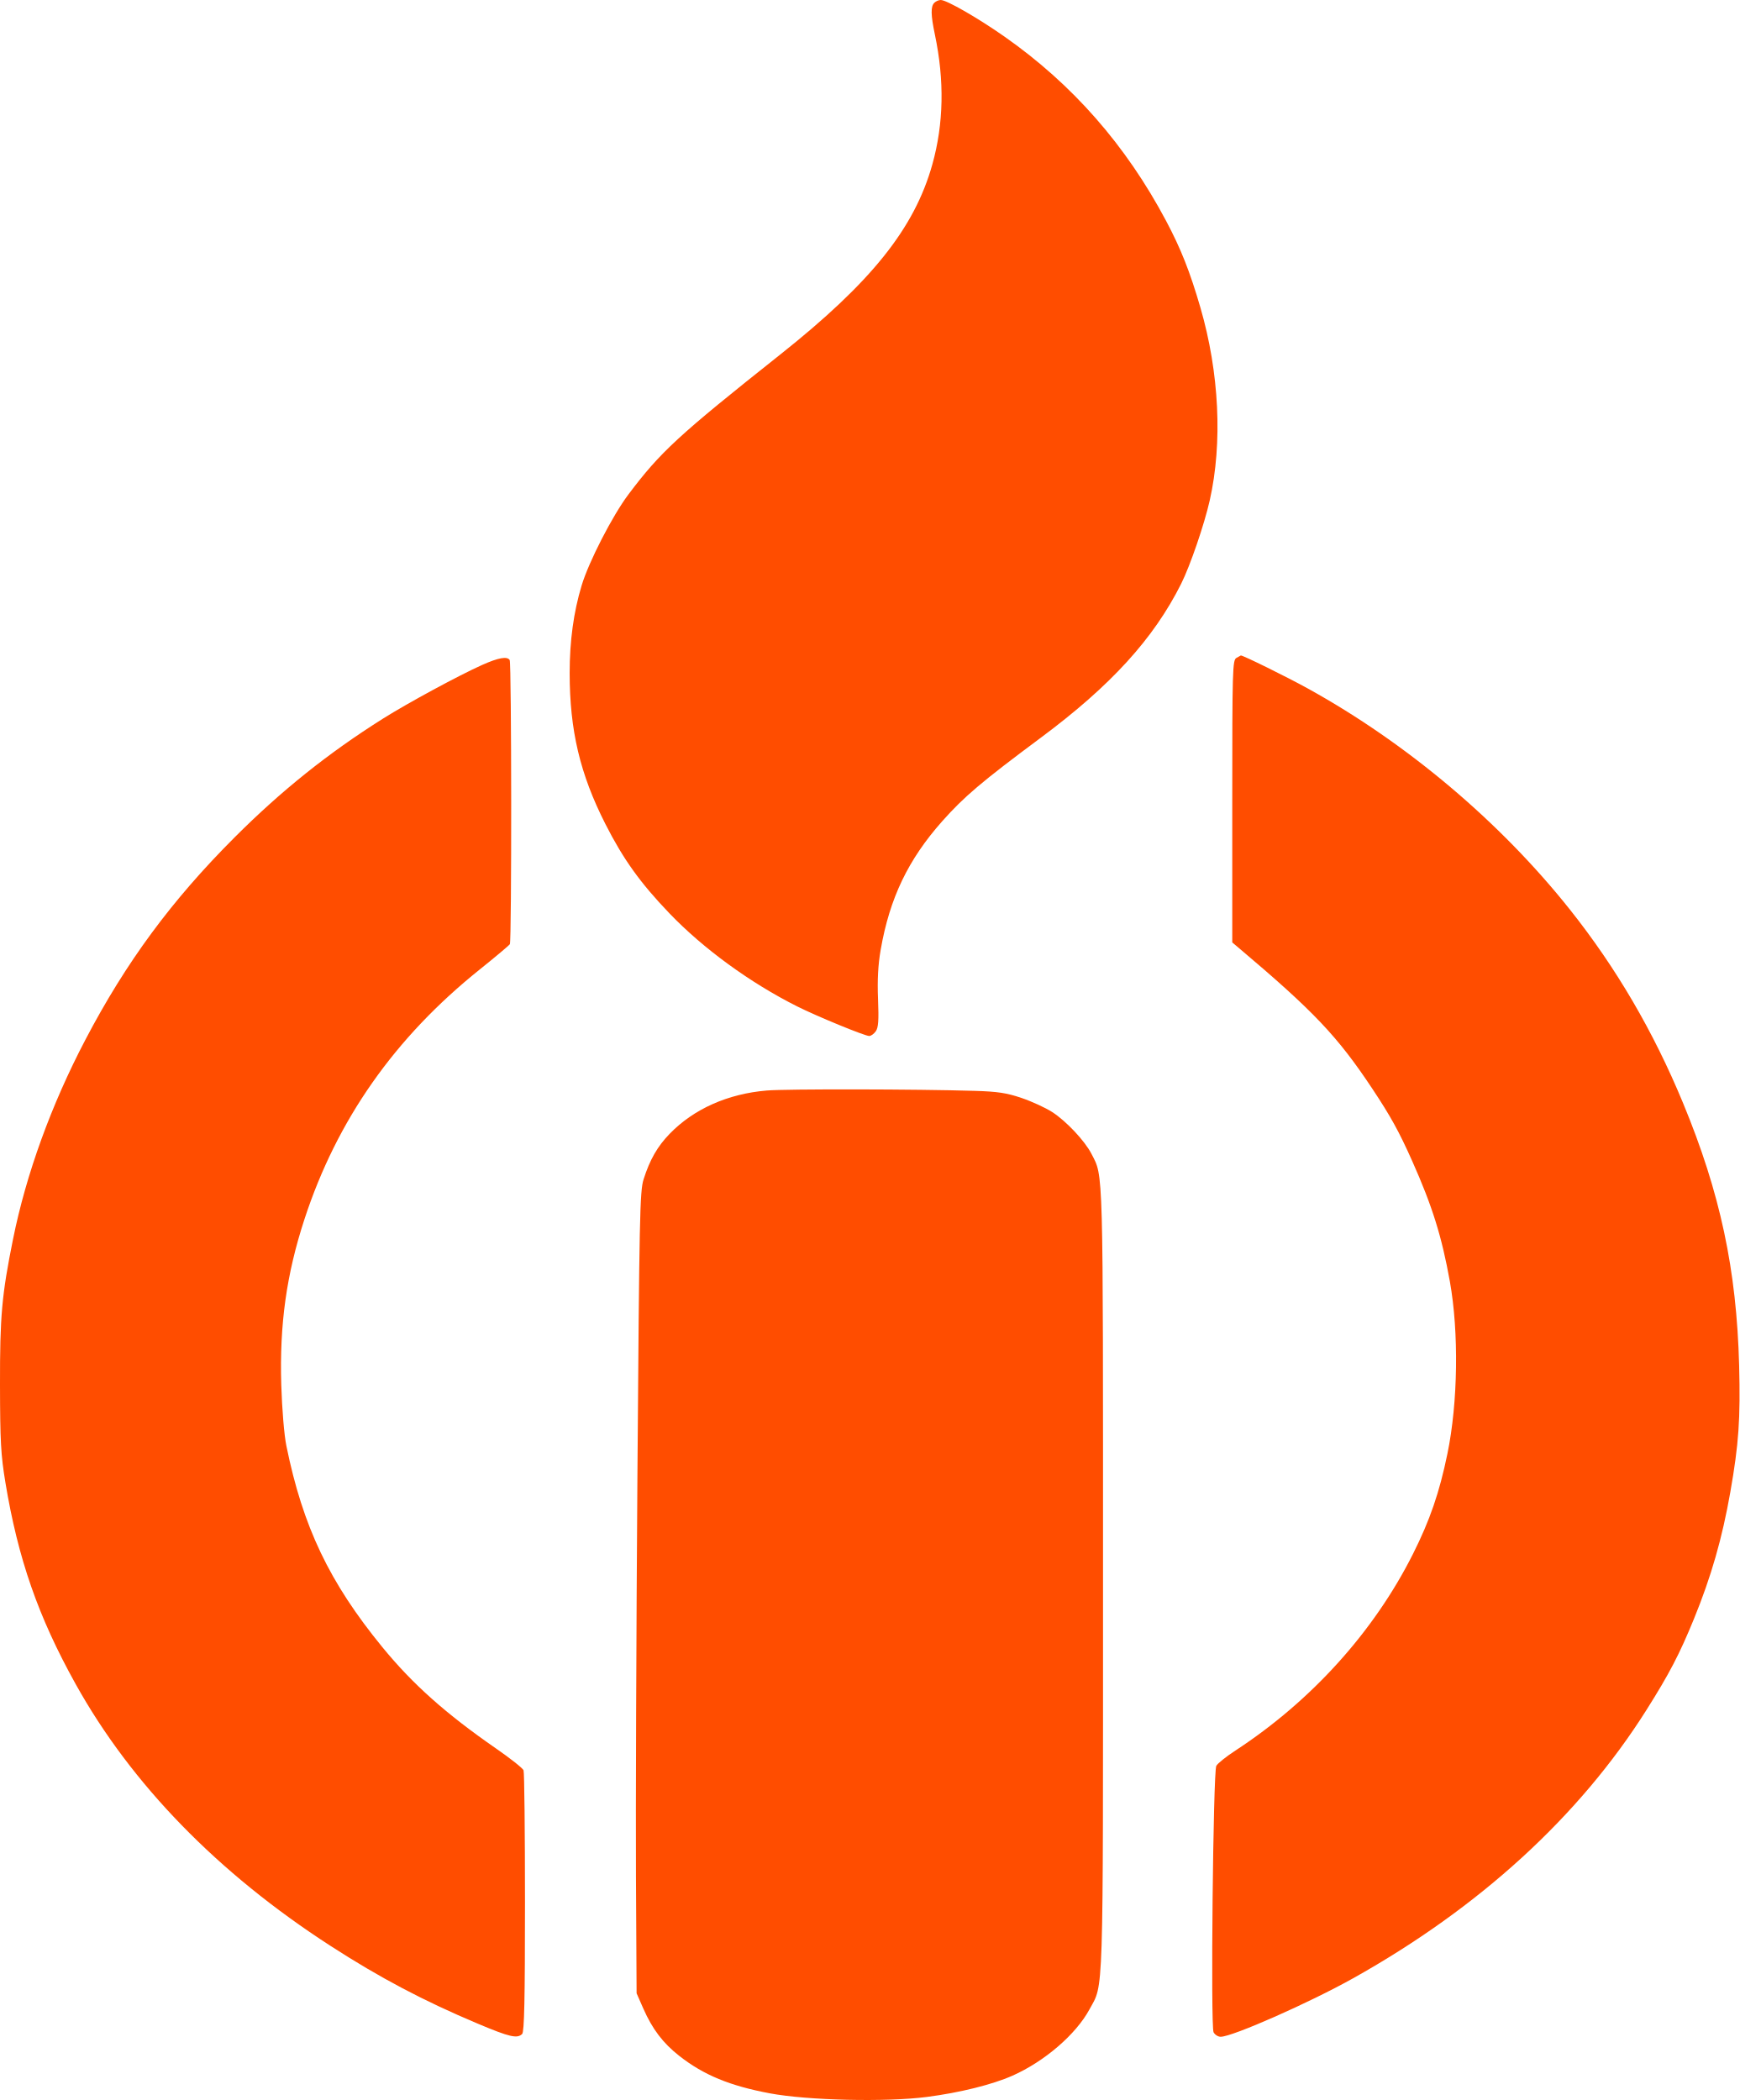
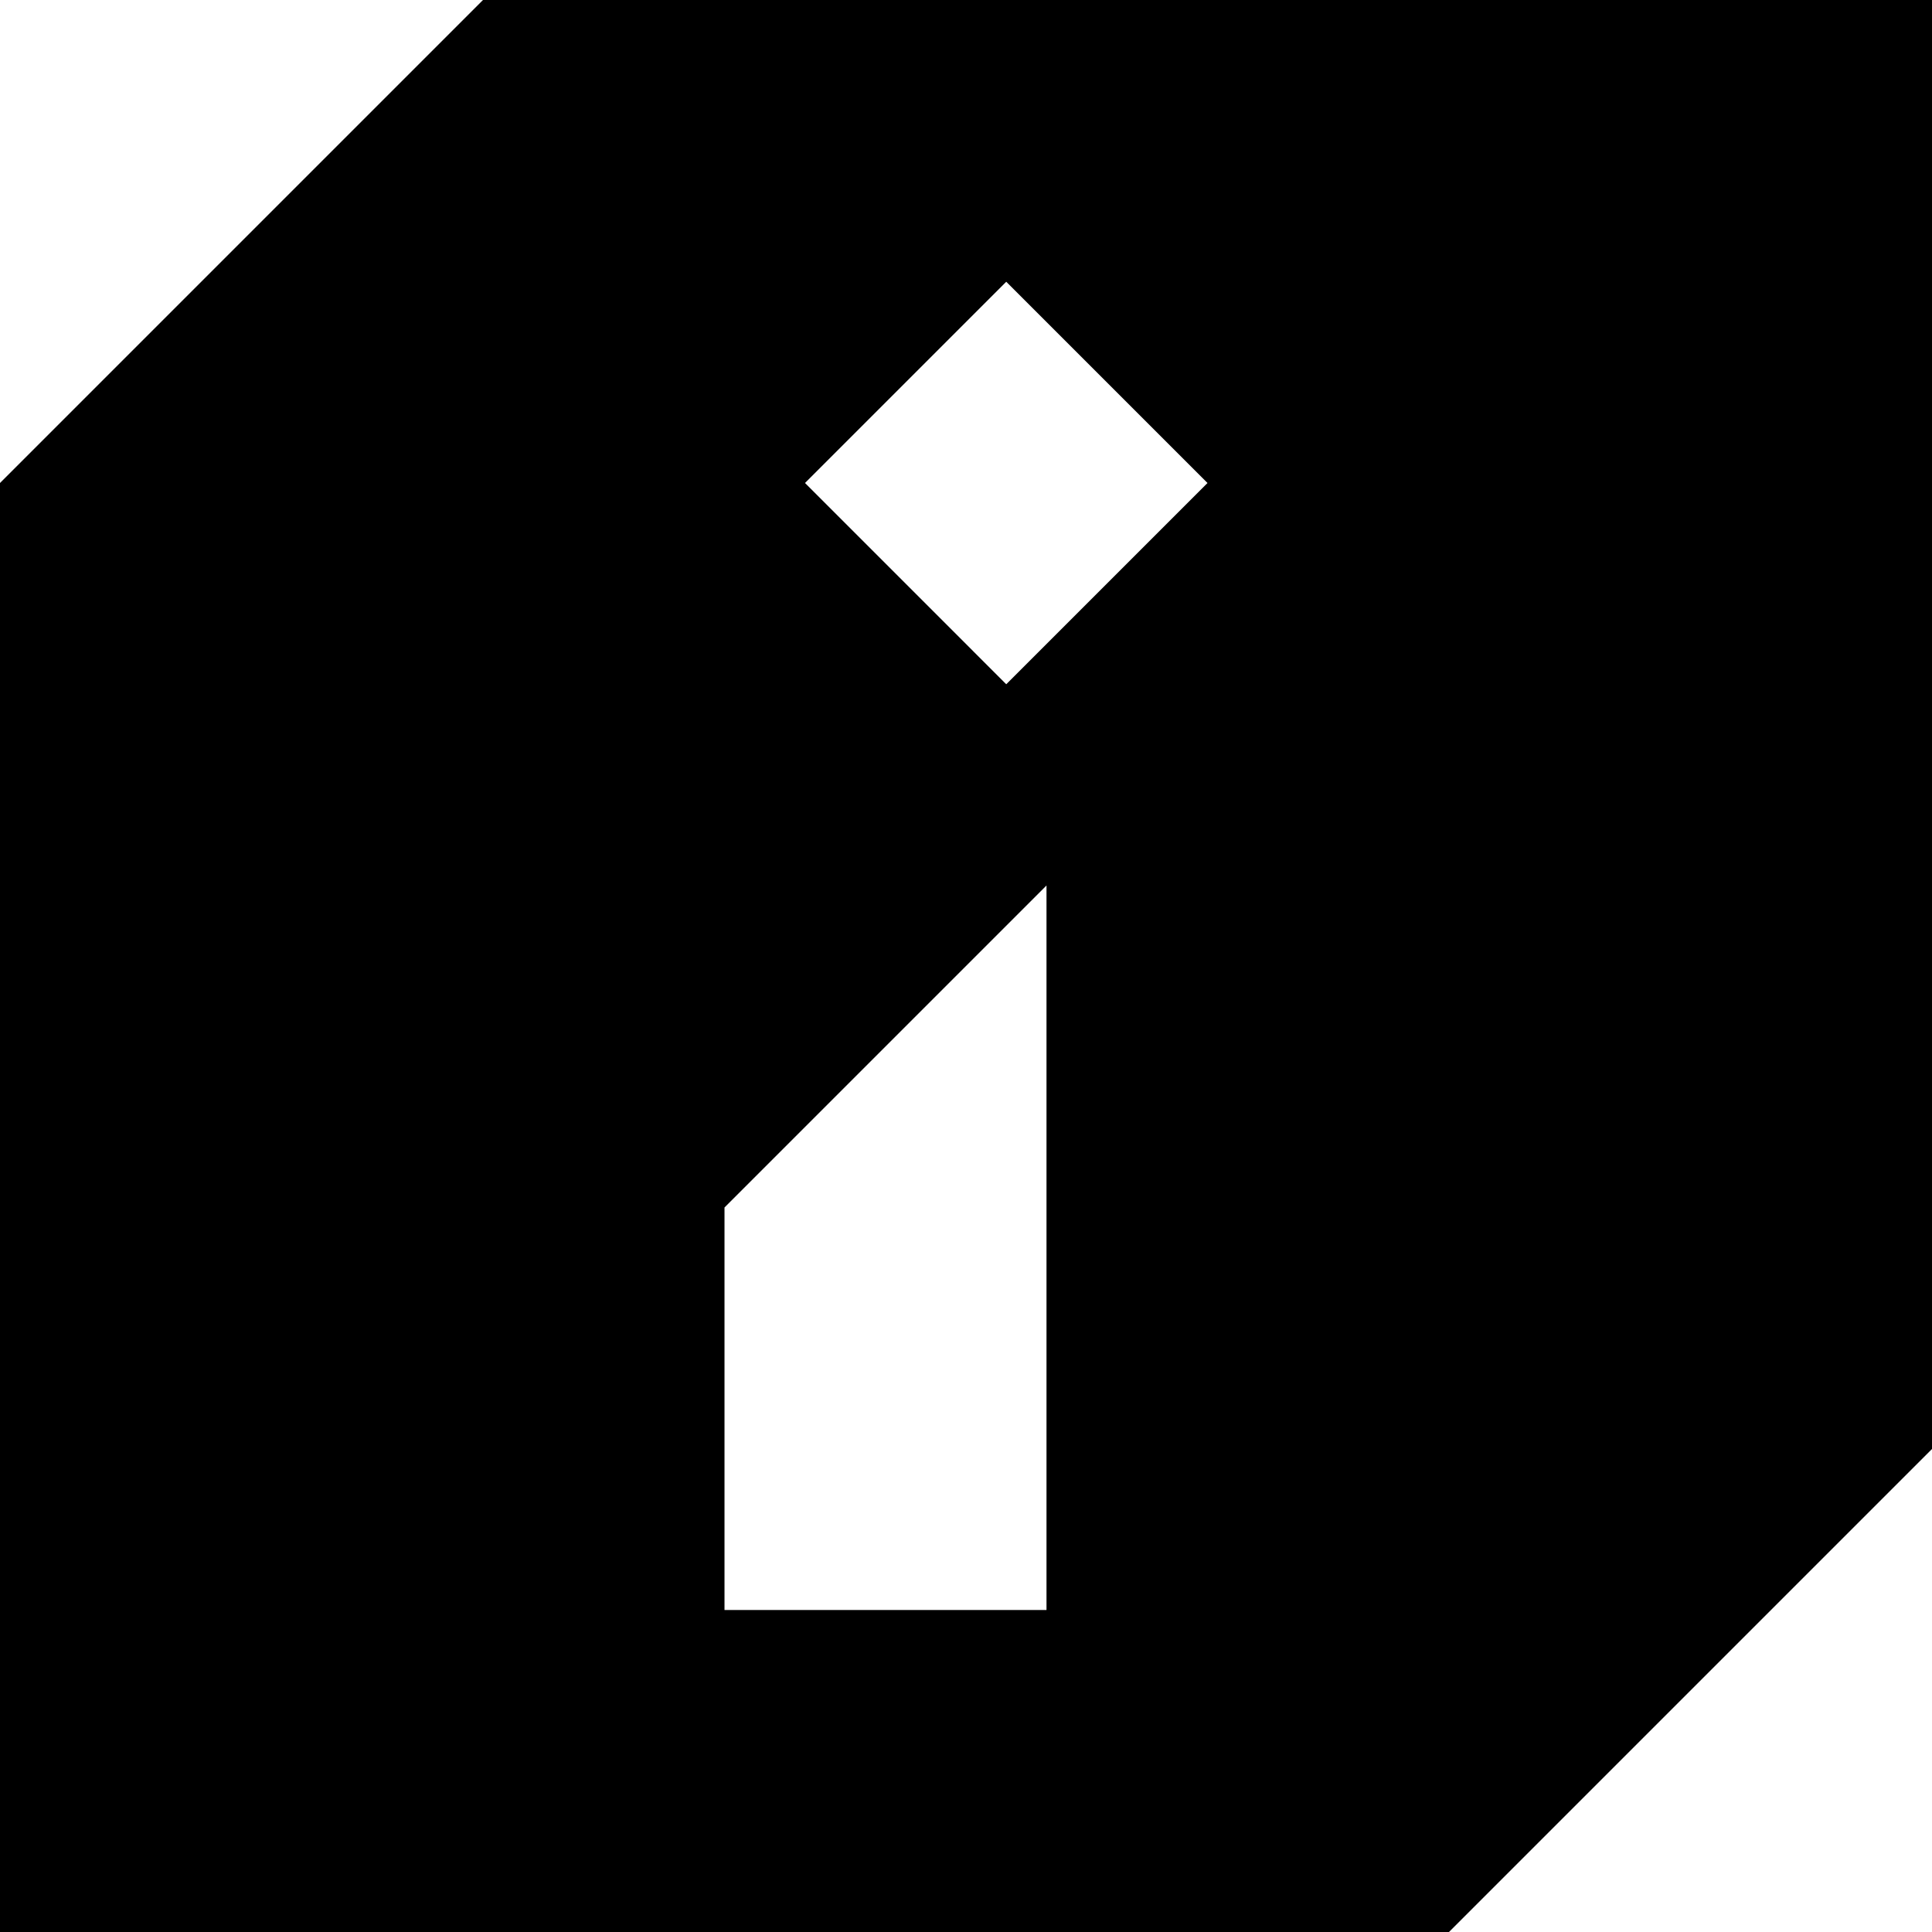
- <svg xmlns="http://www.w3.org/2000/svg" viewBox="0 0 82.819 100" role="img" aria-label="ignis">
-   <path fill="#FF4D00" fill-rule="evenodd" d="M 44.482 0.133 C 44.305 0.309, 44.313 0.712, 44.509 1.646 C 44.97 3.837, 44.93 5.892, 44.388 7.829 C 43.536 10.874, 41.481 13.442, 37.136 16.891 C 32.286 20.741, 31.438 21.523, 29.917 23.547 C 29.158 24.557, 28.032 26.749, 27.691 27.881 C 27.308 29.149, 27.121 30.522, 27.121 32.049 C 27.121 34.777, 27.614 36.859, 28.821 39.236 C 29.674 40.917, 30.478 42.039, 31.867 43.488 C 33.482 45.173, 35.709 46.797, 37.949 47.922 C 38.886 48.393, 41.173 49.333, 41.382 49.333 C 41.468 49.333, 41.609 49.231, 41.696 49.107 C 41.819 48.932, 41.843 48.585, 41.802 47.569 C 41.766 46.653, 41.804 45.944, 41.929 45.224 C 42.358 42.765, 43.234 40.936, 44.863 39.101 C 45.905 37.929, 46.738 37.223, 49.55 35.131 C 52.889 32.648, 54.922 30.417, 56.234 27.798 C 56.662 26.944, 57.336 24.978, 57.595 23.827 C 58.212 21.091, 58.049 17.741, 57.151 14.649 C 56.653 12.936, 56.223 11.848, 55.515 10.514 C 53.604 6.915, 51.061 4.015, 47.828 1.747 C 46.558 0.856, 45.073 0.003, 44.79 0 C 44.694 -0.001, 44.556 0.059, 44.482 0.133 M 58.863 31.331 C 58.68 31.437, 58.667 31.883, 58.667 38.161 L 58.667 44.878 58.975 45.138 C 62.553 48.16, 63.677 49.346, 65.339 51.85 C 66.207 53.157, 66.611 53.889, 67.235 55.29 C 68.189 57.43, 68.643 58.882, 69.027 61.023 C 69.46 63.44, 69.413 66.789, 68.911 69.223 C 68.529 71.076, 68.076 72.394, 67.269 74 C 65.409 77.702, 62.433 80.997, 58.815 83.361 C 58.373 83.649, 57.965 83.977, 57.907 84.089 C 57.756 84.382, 57.632 96.504, 57.777 96.775 C 57.84 96.893, 57.992 96.989, 58.114 96.989 C 58.672 96.989, 62.341 95.369, 64.428 94.2 C 70.439 90.837, 75.189 86.491, 78.379 81.439 C 79.474 79.705, 79.958 78.776, 80.645 77.096 C 81.469 75.079, 81.993 73.253, 82.38 71.048 C 82.781 68.766, 82.864 67.564, 82.799 65.028 C 82.68 60.463, 81.896 56.795, 80.127 52.521 C 78.719 49.119, 76.947 46.088, 74.748 43.32 C 71.436 39.149, 66.988 35.394, 62.271 32.789 C 61.273 32.237, 59.161 31.196, 59.075 31.213 C 59.066 31.215, 58.97 31.268, 58.863 31.331 M 22.959 31.662 C 21.857 32.154, 19.415 33.476, 18.23 34.222 C 15.625 35.864, 13.393 37.65, 11.172 39.872 C 8.167 42.877, 6 45.817, 4.062 49.518 C 2.439 52.615, 1.246 55.906, 0.62 59.009 C 0.084 61.666, -0.006 62.677, 0 65.945 C 0.005 68.642, 0.041 69.288, 0.256 70.588 C 0.858 74.227, 1.82 76.99, 3.602 80.195 C 6.251 84.958, 10.374 89.196, 15.728 92.656 C 18.078 94.176, 20.164 95.278, 22.747 96.365 C 24.267 97.005, 24.626 97.088, 24.86 96.855 C 24.961 96.754, 24.994 95.211, 24.994 90.599 C 24.994 87.232, 24.964 84.397, 24.926 84.299 C 24.888 84.201, 24.296 83.732, 23.611 83.258 C 21.221 81.603, 19.647 80.199, 18.203 78.435 C 15.683 75.354, 14.418 72.702, 13.635 68.854 C 13.529 68.335, 13.427 67.114, 13.391 65.945 C 13.304 63.069, 13.638 60.682, 14.495 58.058 C 16.042 53.327, 18.788 49.413, 22.837 46.168 C 23.588 45.566, 24.235 45.022, 24.274 44.96 C 24.364 44.814, 24.356 31.577, 24.266 31.431 C 24.149 31.243, 23.735 31.316, 22.959 31.662 M 36.507 51.929 C 34.65 52.085, 33.03 52.807, 31.883 53.99 C 31.3 54.591, 30.938 55.223, 30.641 56.157 C 30.461 56.721, 30.437 57.89, 30.347 70.308 C 30.292 77.753, 30.262 86.336, 30.278 89.382 L 30.308 94.919 30.628 95.646 C 31.059 96.627, 31.566 97.293, 32.344 97.903 C 33.503 98.811, 34.745 99.325, 36.655 99.683 C 38.447 100.02, 42.19 100.106, 44.124 99.855 C 45.697 99.651, 47.236 99.269, 48.198 98.844 C 49.722 98.169, 51.223 96.879, 51.867 95.688 C 52.55 94.426, 52.514 95.561, 52.514 75.23 C 52.514 55.269, 52.536 56.065, 51.964 54.945 C 51.65 54.329, 50.755 53.377, 50.09 52.952 C 49.772 52.748, 49.117 52.447, 48.635 52.284 C 47.928 52.044, 47.502 51.979, 46.417 51.946 C 43.675 51.861, 37.436 51.851, 36.507 51.929" />
+ <svg xmlns="http://www.w3.org/2000/svg" viewBox="0 0 96 96" role="img" aria-label="ignis">
+   <path fill="currentColor" fill-rule="evenodd" d="M24 0H96V72L72 96H0V24ZM36 80H52V44L36 60ZM40 24L50 34L60 24L50 14Z" />
</svg>
